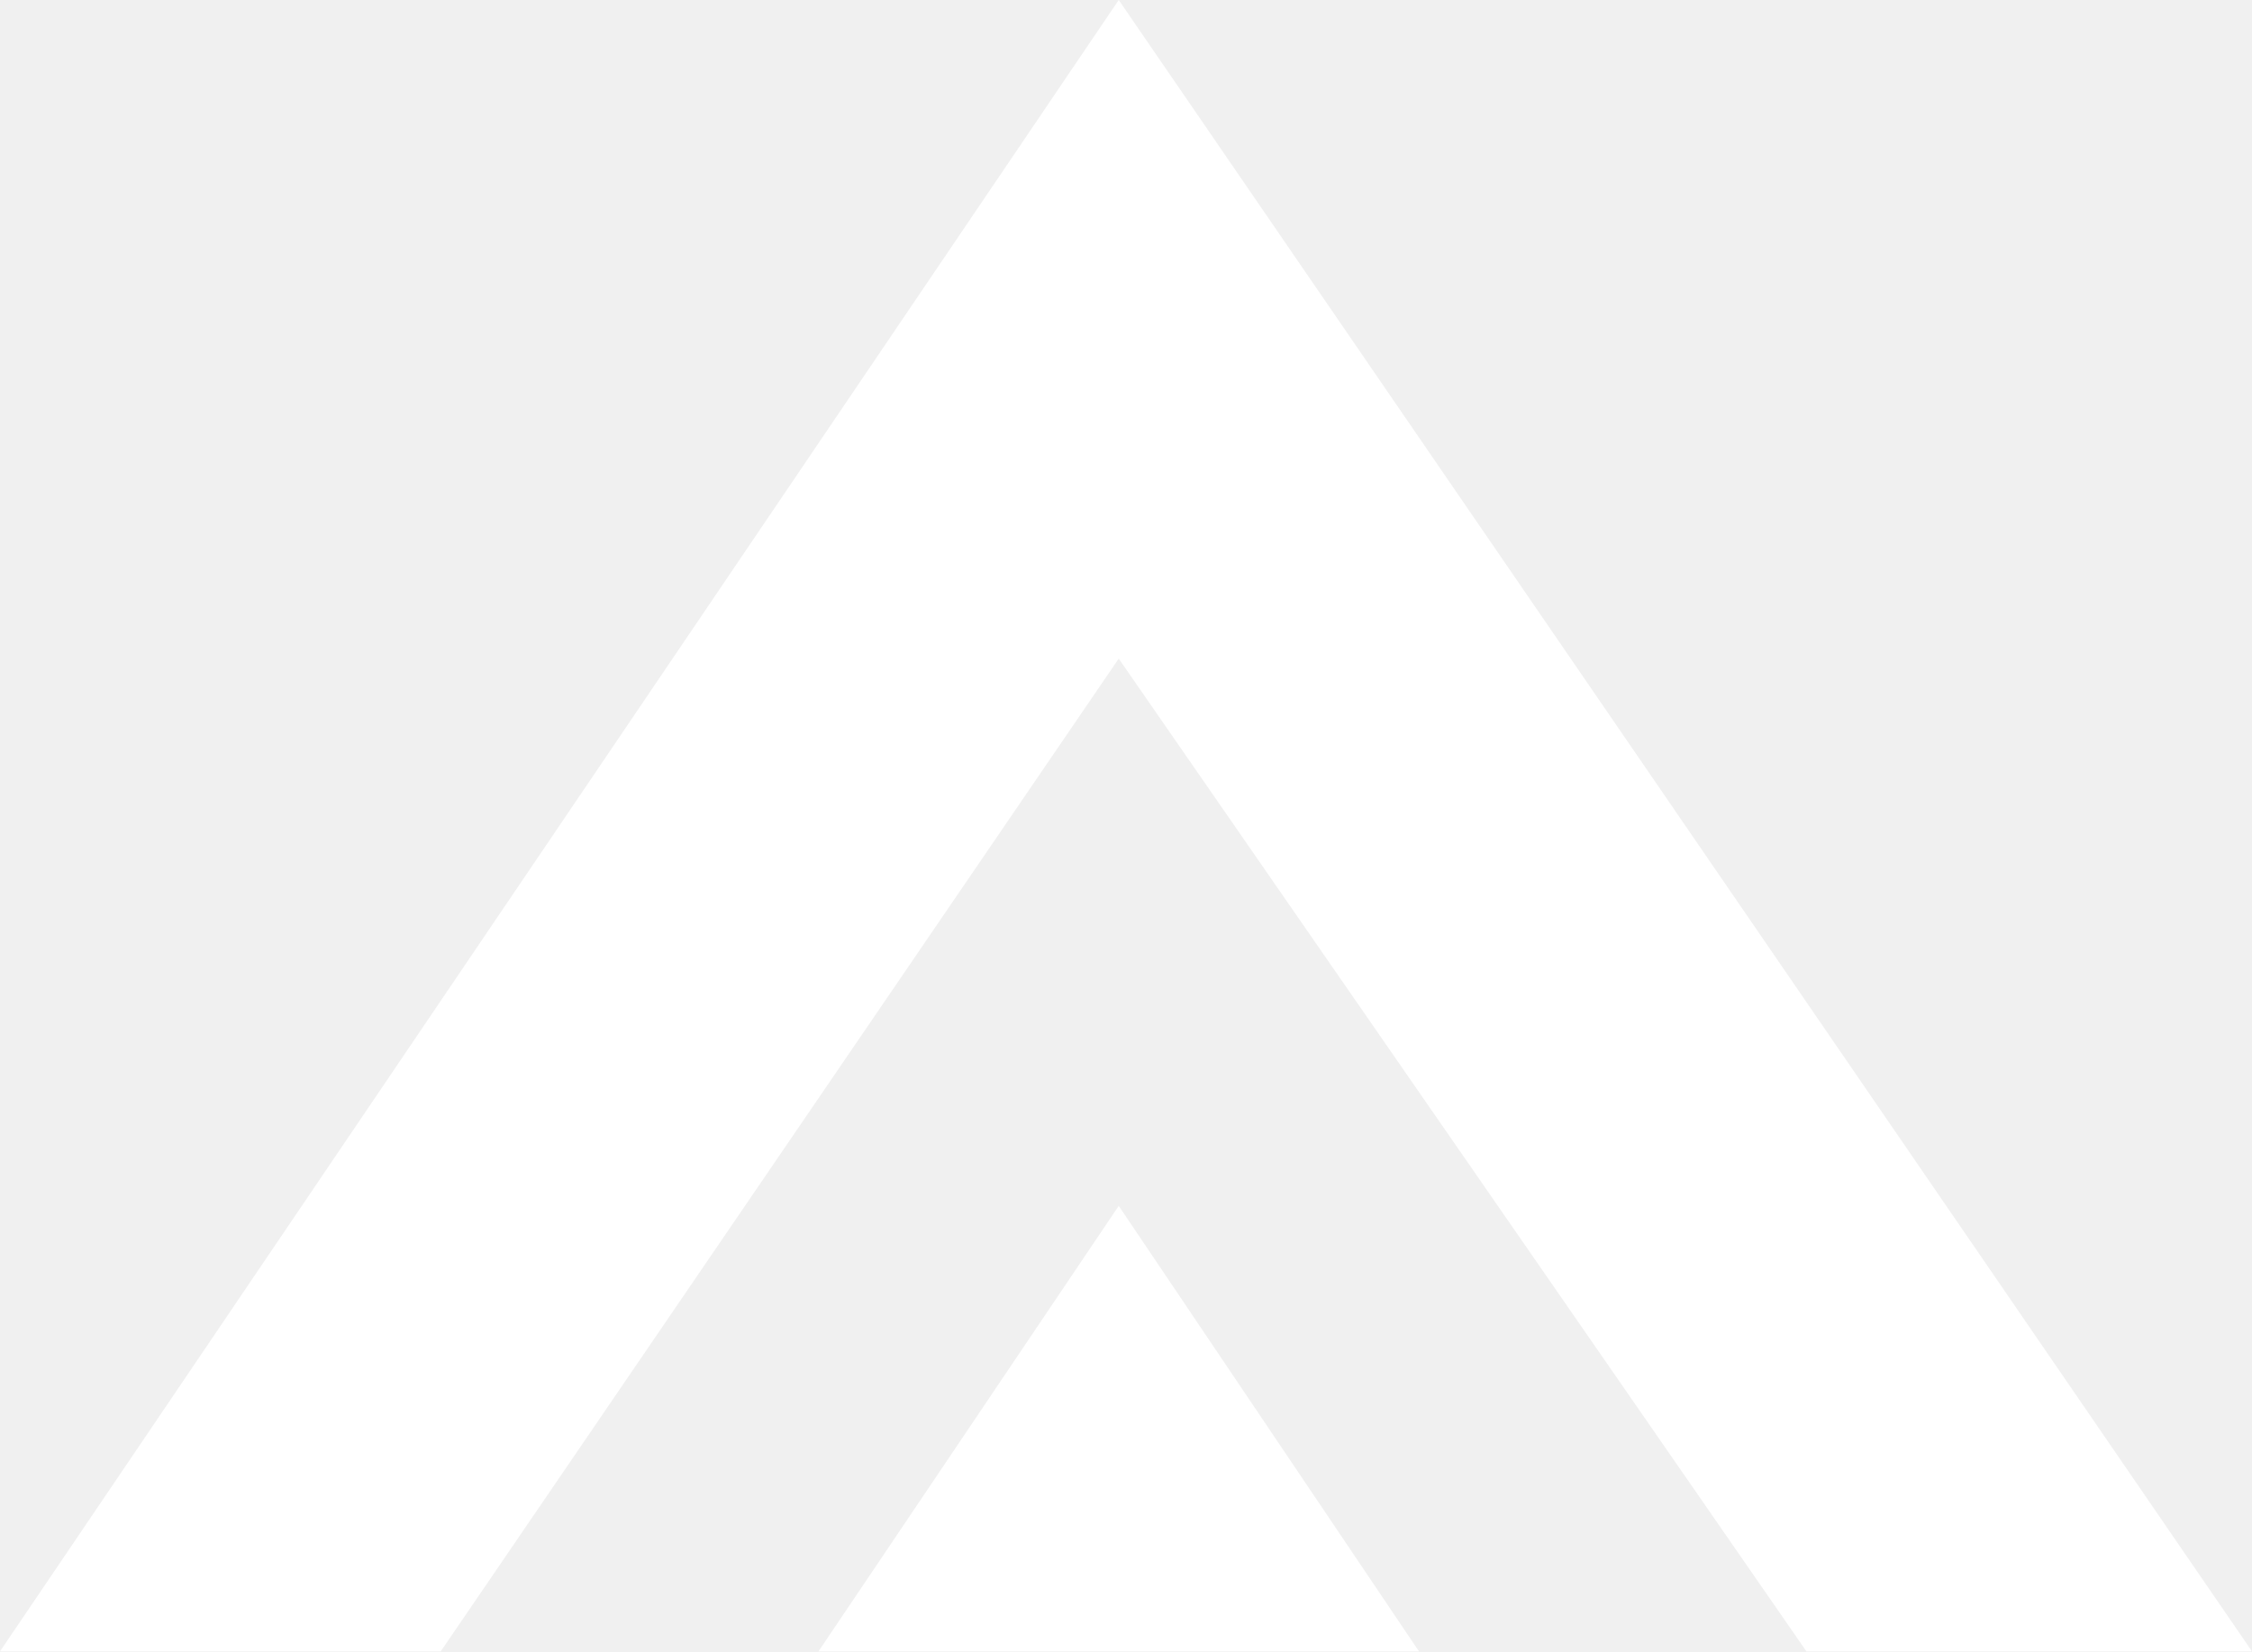
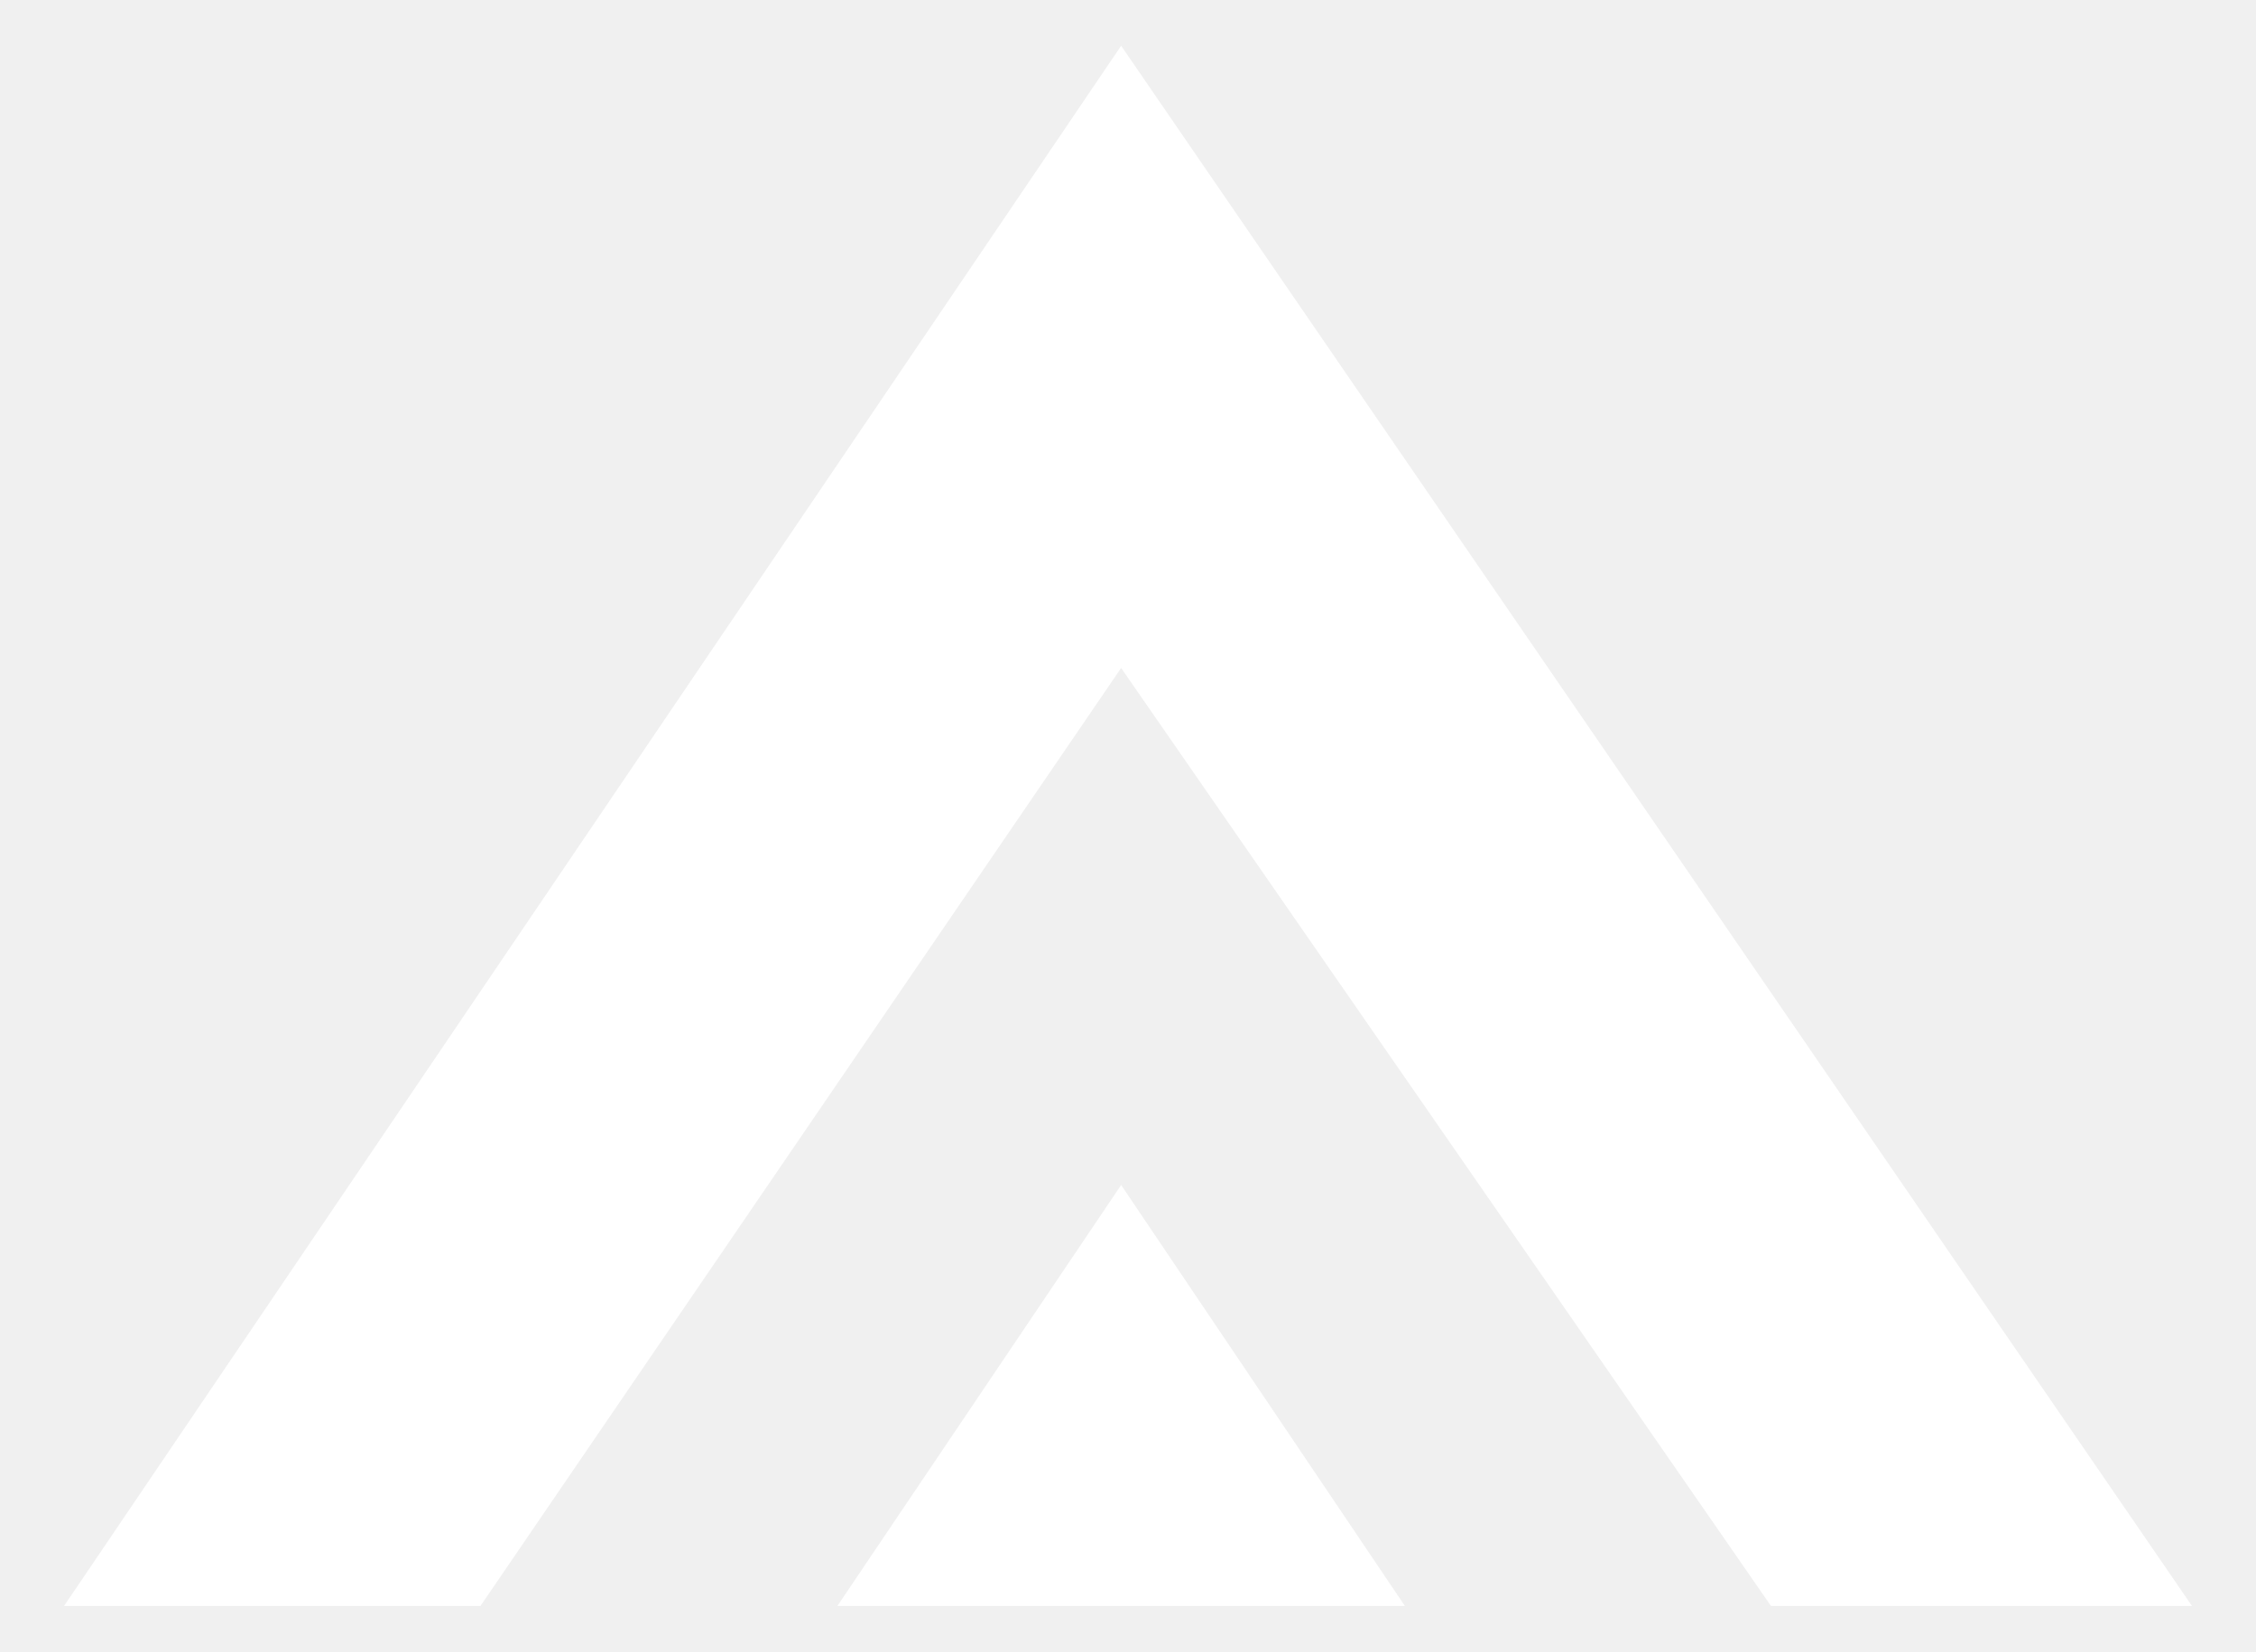
- <svg xmlns="http://www.w3.org/2000/svg" viewBox="0 0 465 341" role="img" aria-label="Cleaned Apical triangle logo">
+ <svg xmlns="http://www.w3.org/2000/svg" viewBox="-14 -10 493 361" role="img" aria-label="Cleaned Apical triangle logo">
  <path fill="#ffffff" d="M231 0 L465 341 L373 341 L231 136 L91 341 L0 341 Z" />
  <path fill="#ffffff" d="M231 249 L293 341 L169 341 Z" />
</svg>
